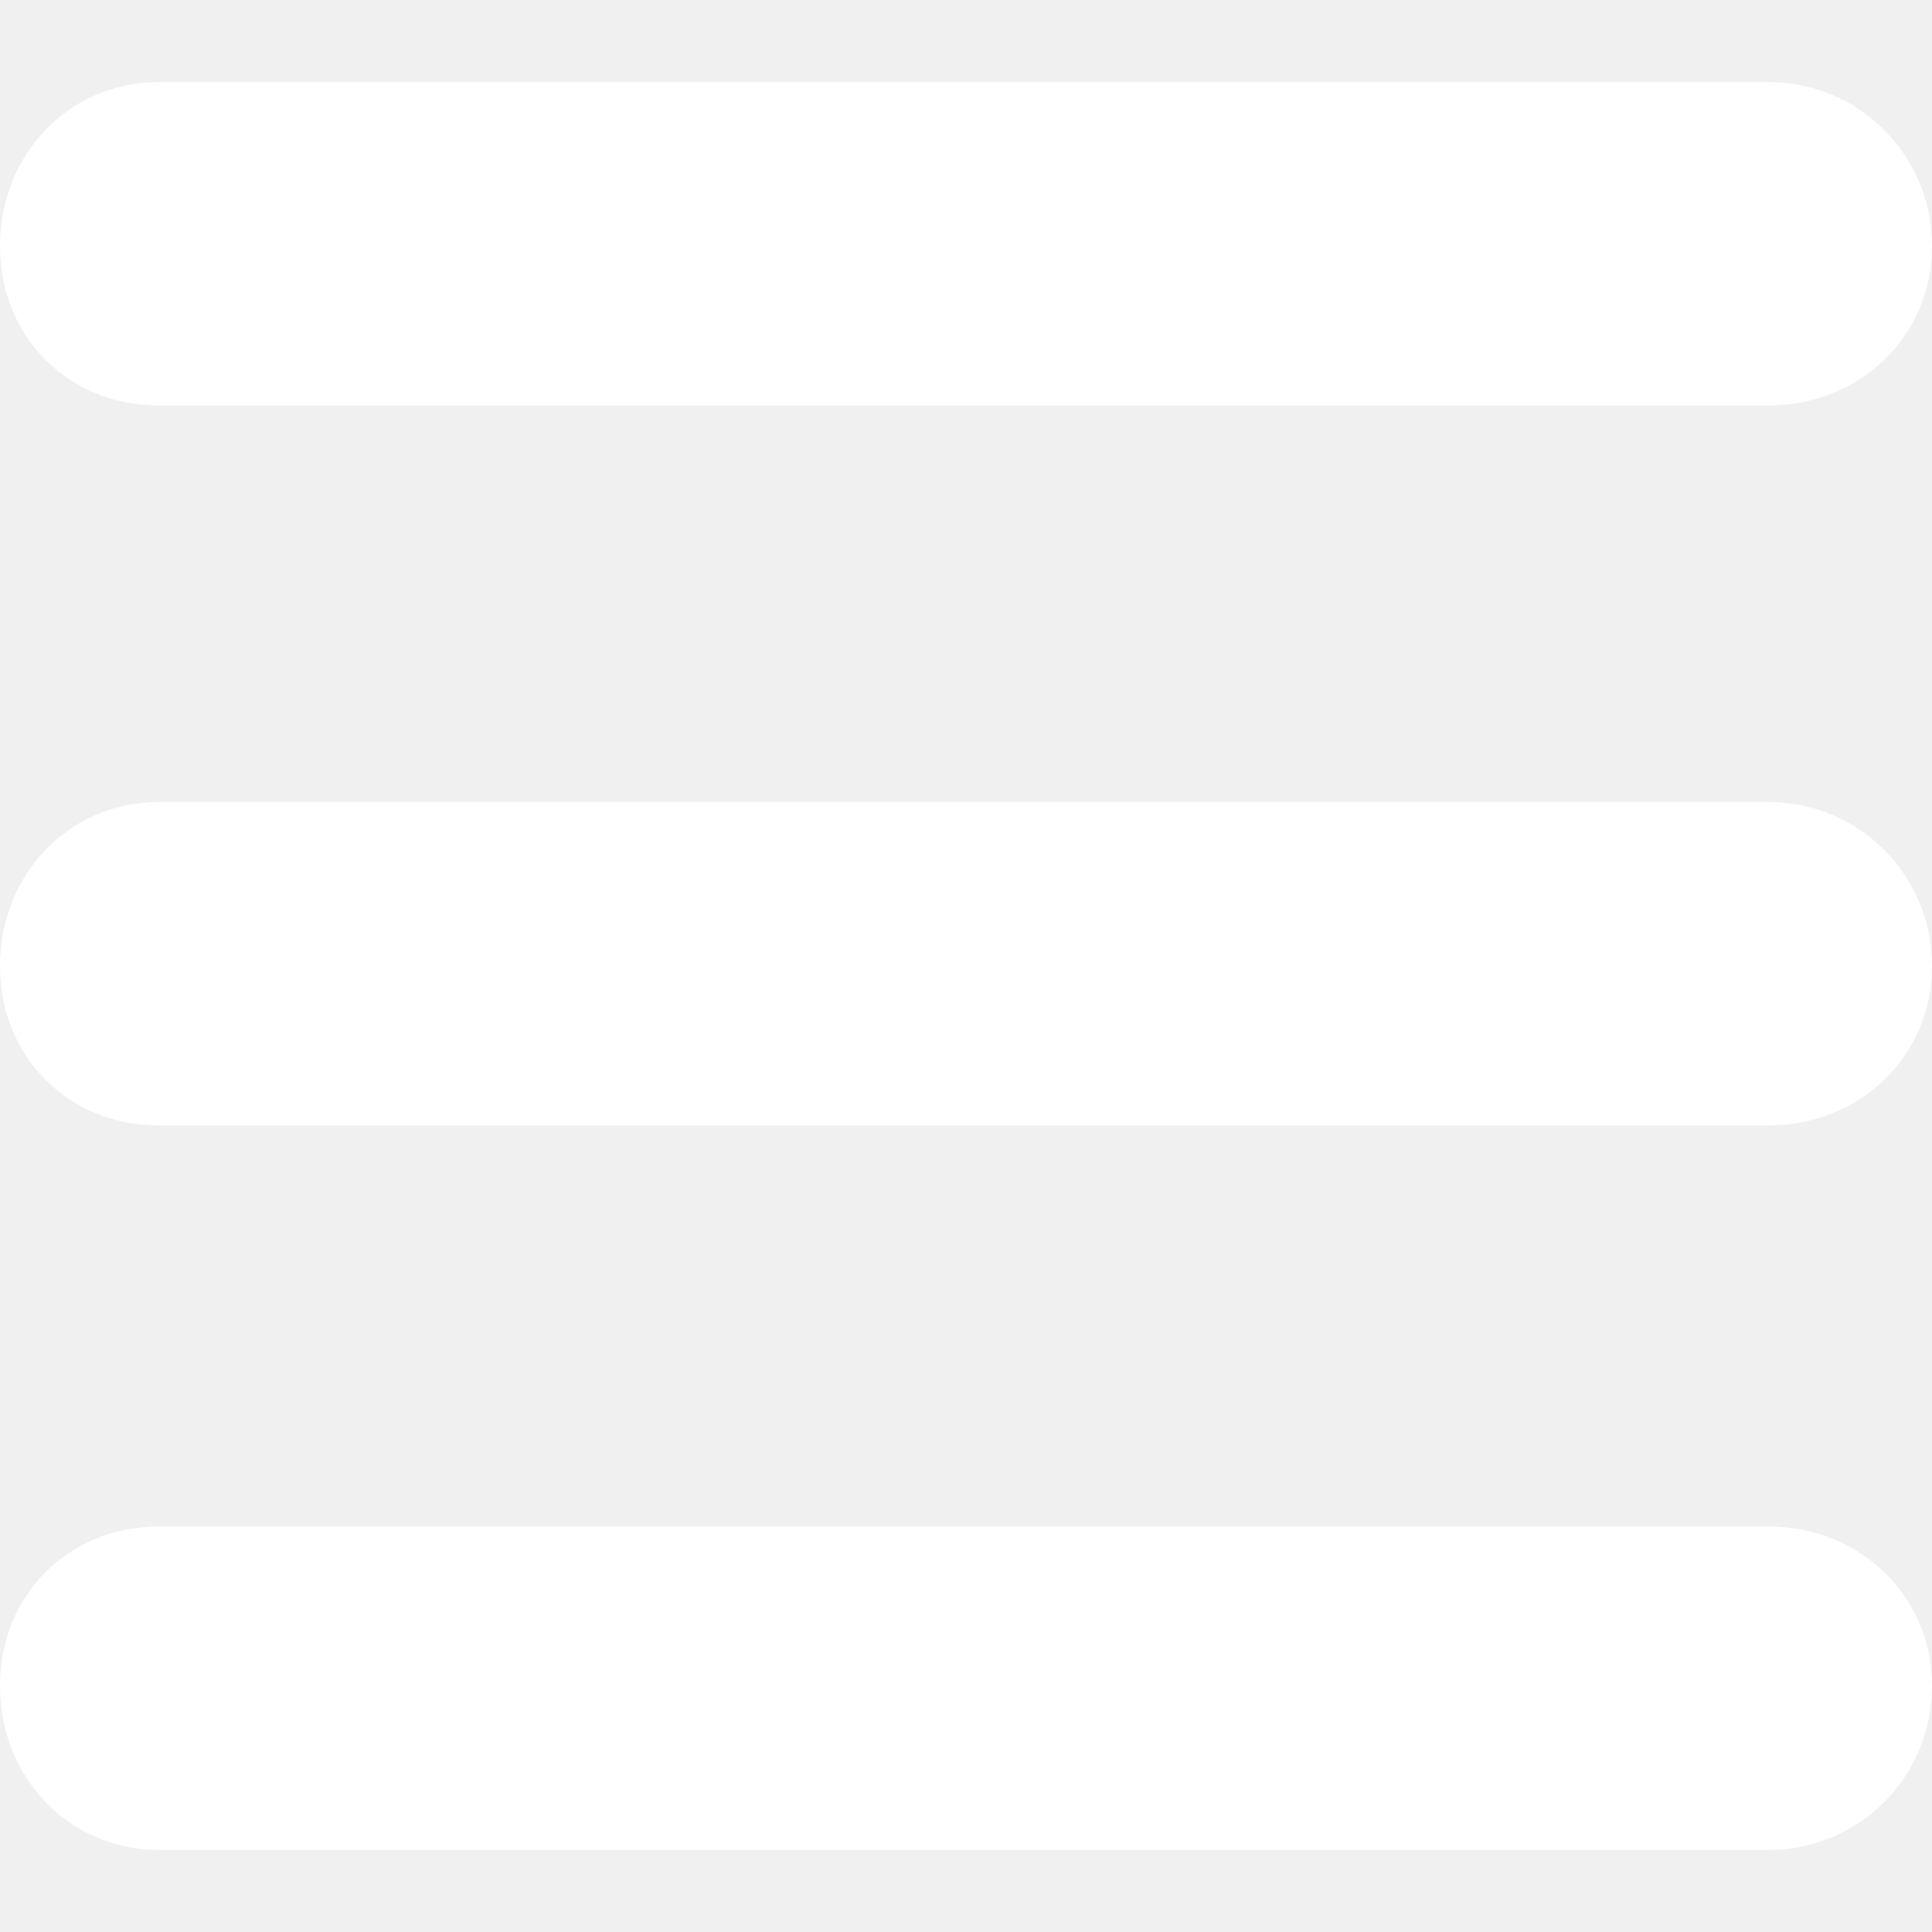
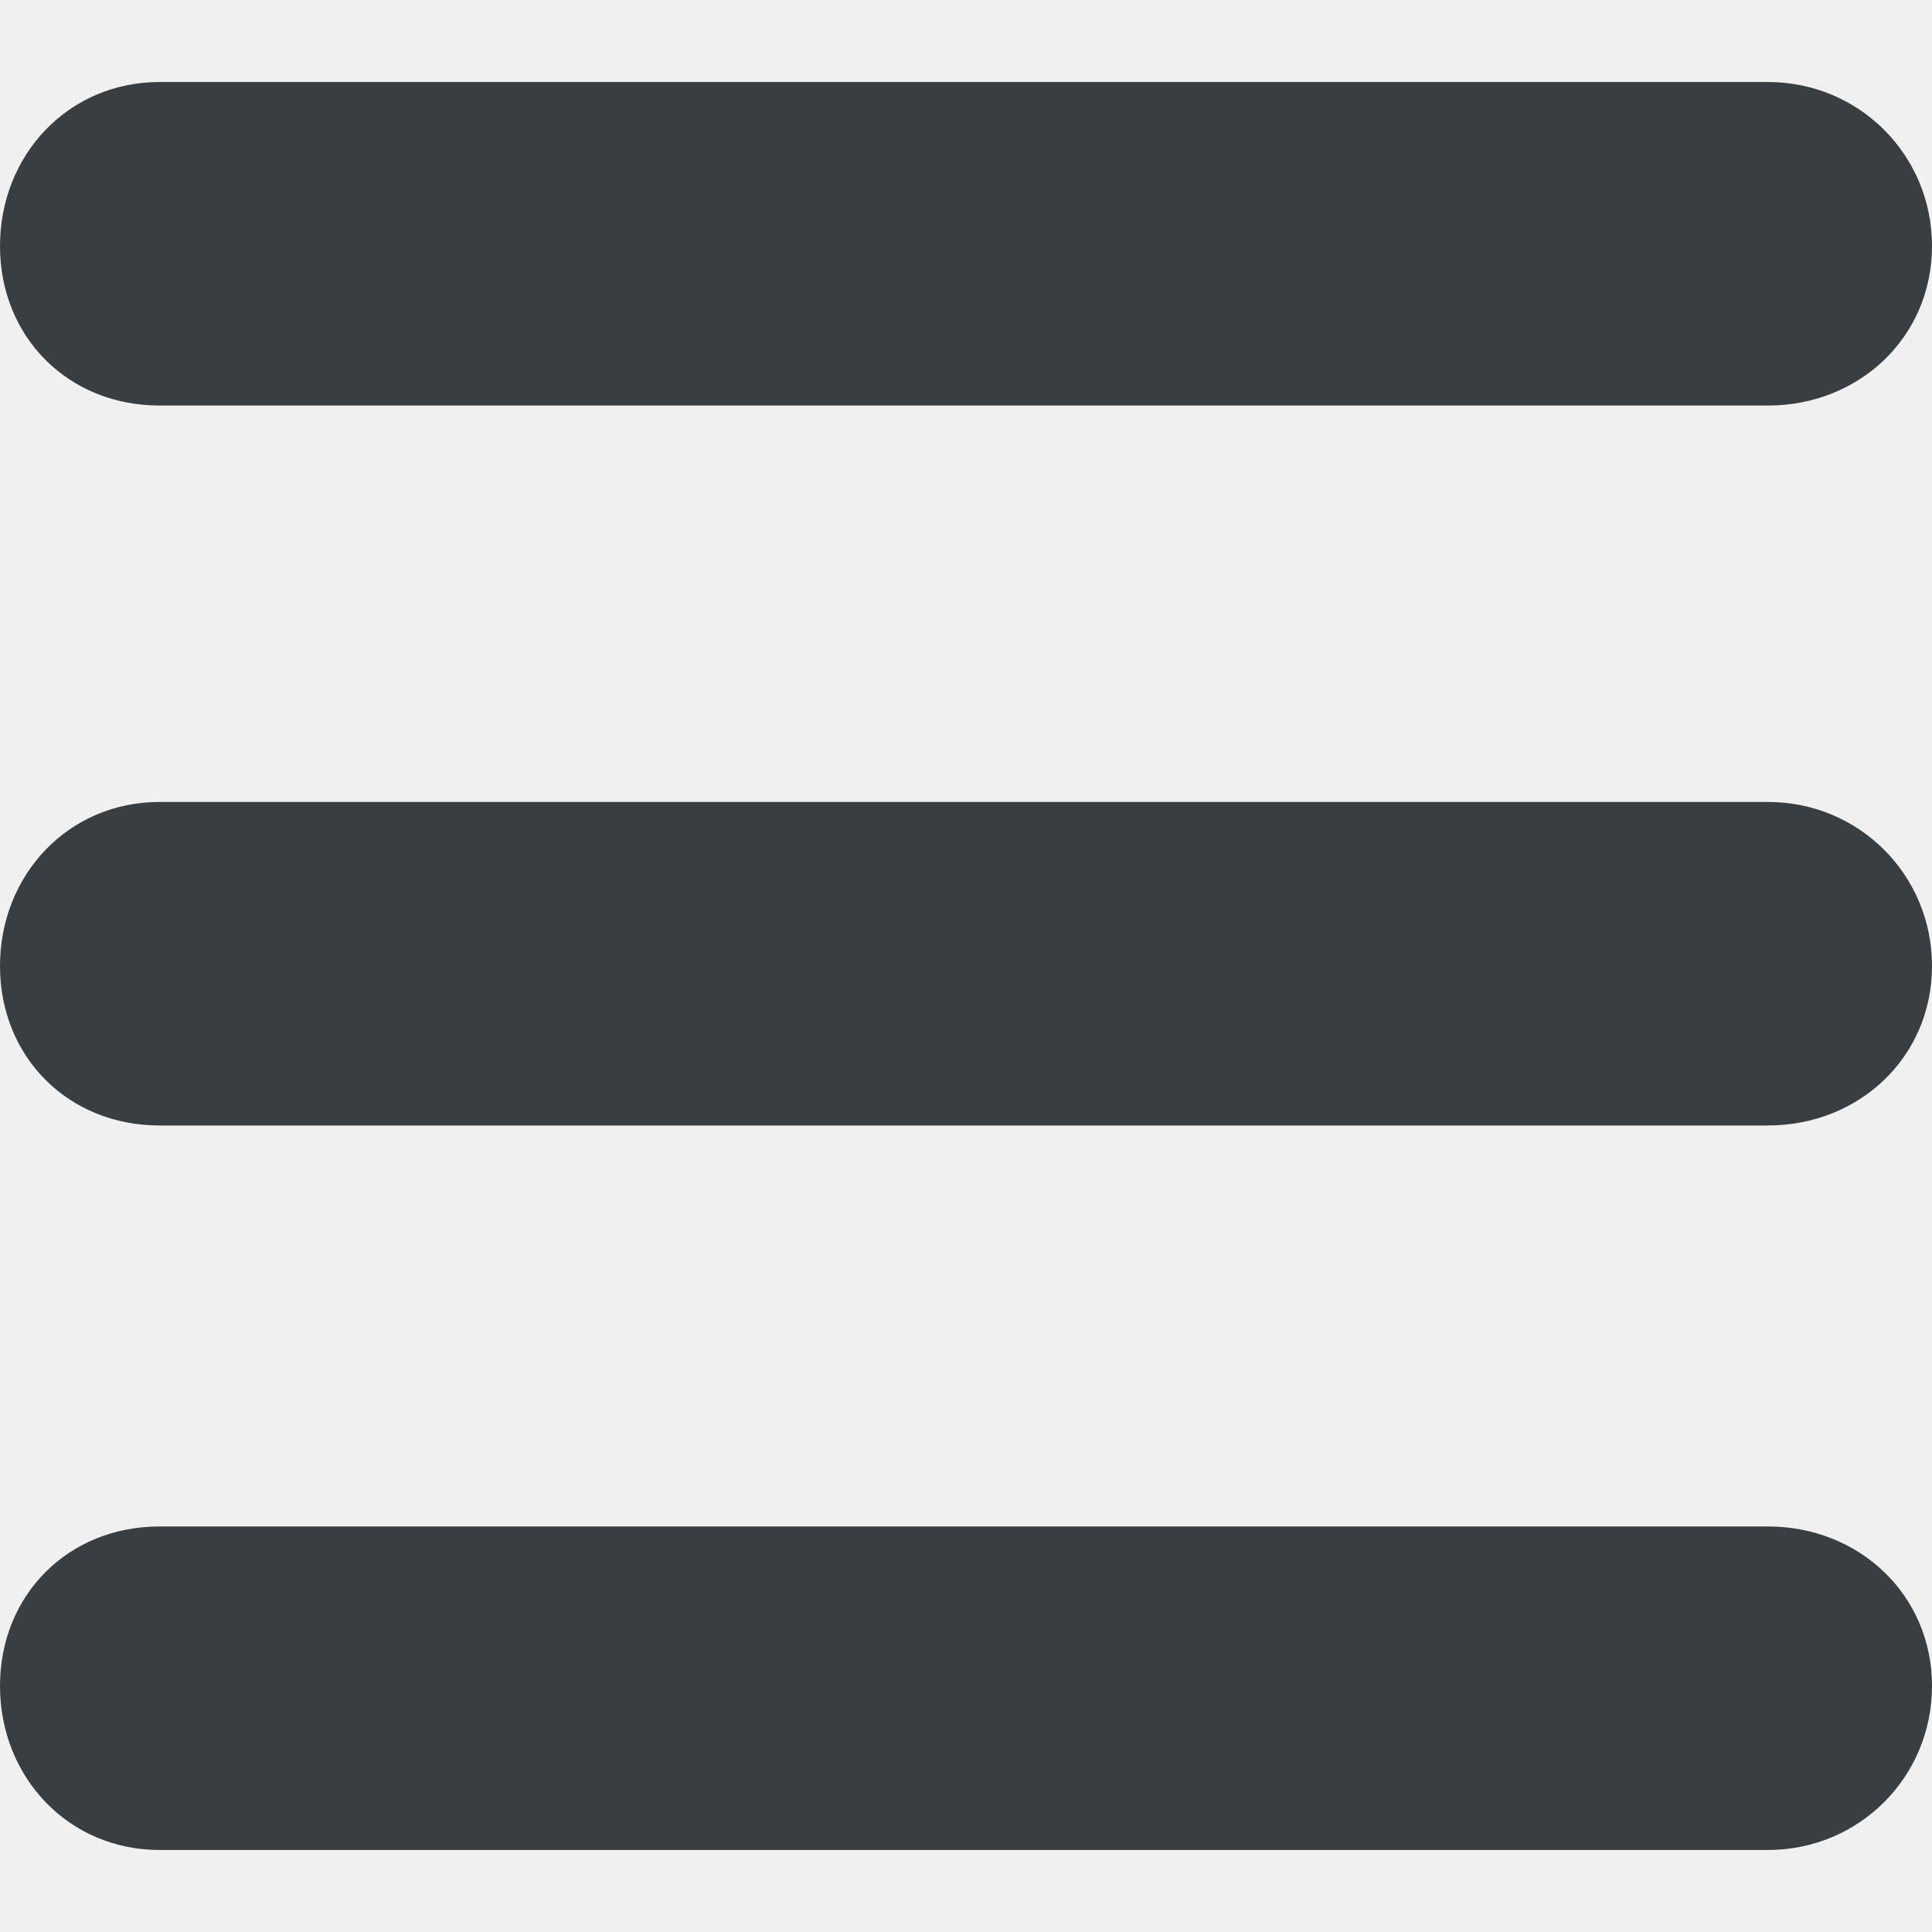
<svg xmlns="http://www.w3.org/2000/svg" version="1.1" id="Capa_1" x="0px" y="0px" viewBox="0 0 424 424" style="enable-background:new 0 0 424 424;" xml:space="preserve">
+   <style type="text/css">
+ 	.st0{fill:#383E42;}
+ </style>
  <g>
-     <path style="fill:#fff;" d="M35,89C15,89,0,74,0,54s15-36,35-36h353c20,0,36,16,36,36s-16,35-36,35H35z" />
-     <path style="fill:#fff;" d="M388,176c20,0,36,16,36,36s-16,35-36,35H35c-20,0-35-15-35-35s15-36,35-36H388z" />
-     <path style="fill:#fff;" d="M388,335c20,0,36,15,36,35s-16,36-36,36H35c-20,0-35-16-35-36s15-35,35-35H388z" />
+     <path class="st0" d="M35,89C15,89,0,74,0,54s15-36,35-36h353c20,0,36,16,36,36s-16,35-36,35H35z" />
+     <path class="st0" d="M388,176c20,0,36,16,36,36s-16,35-36,35H35c-20,0-35-15-35-35s15-36,35-36H388z" />
+     <path class="st0" d="M388,335c20,0,36,15,36,35s-16,36-36,36H35c-20,0-35-16-35-36s15-35,35-35H388z" />
  </g>
</svg>
